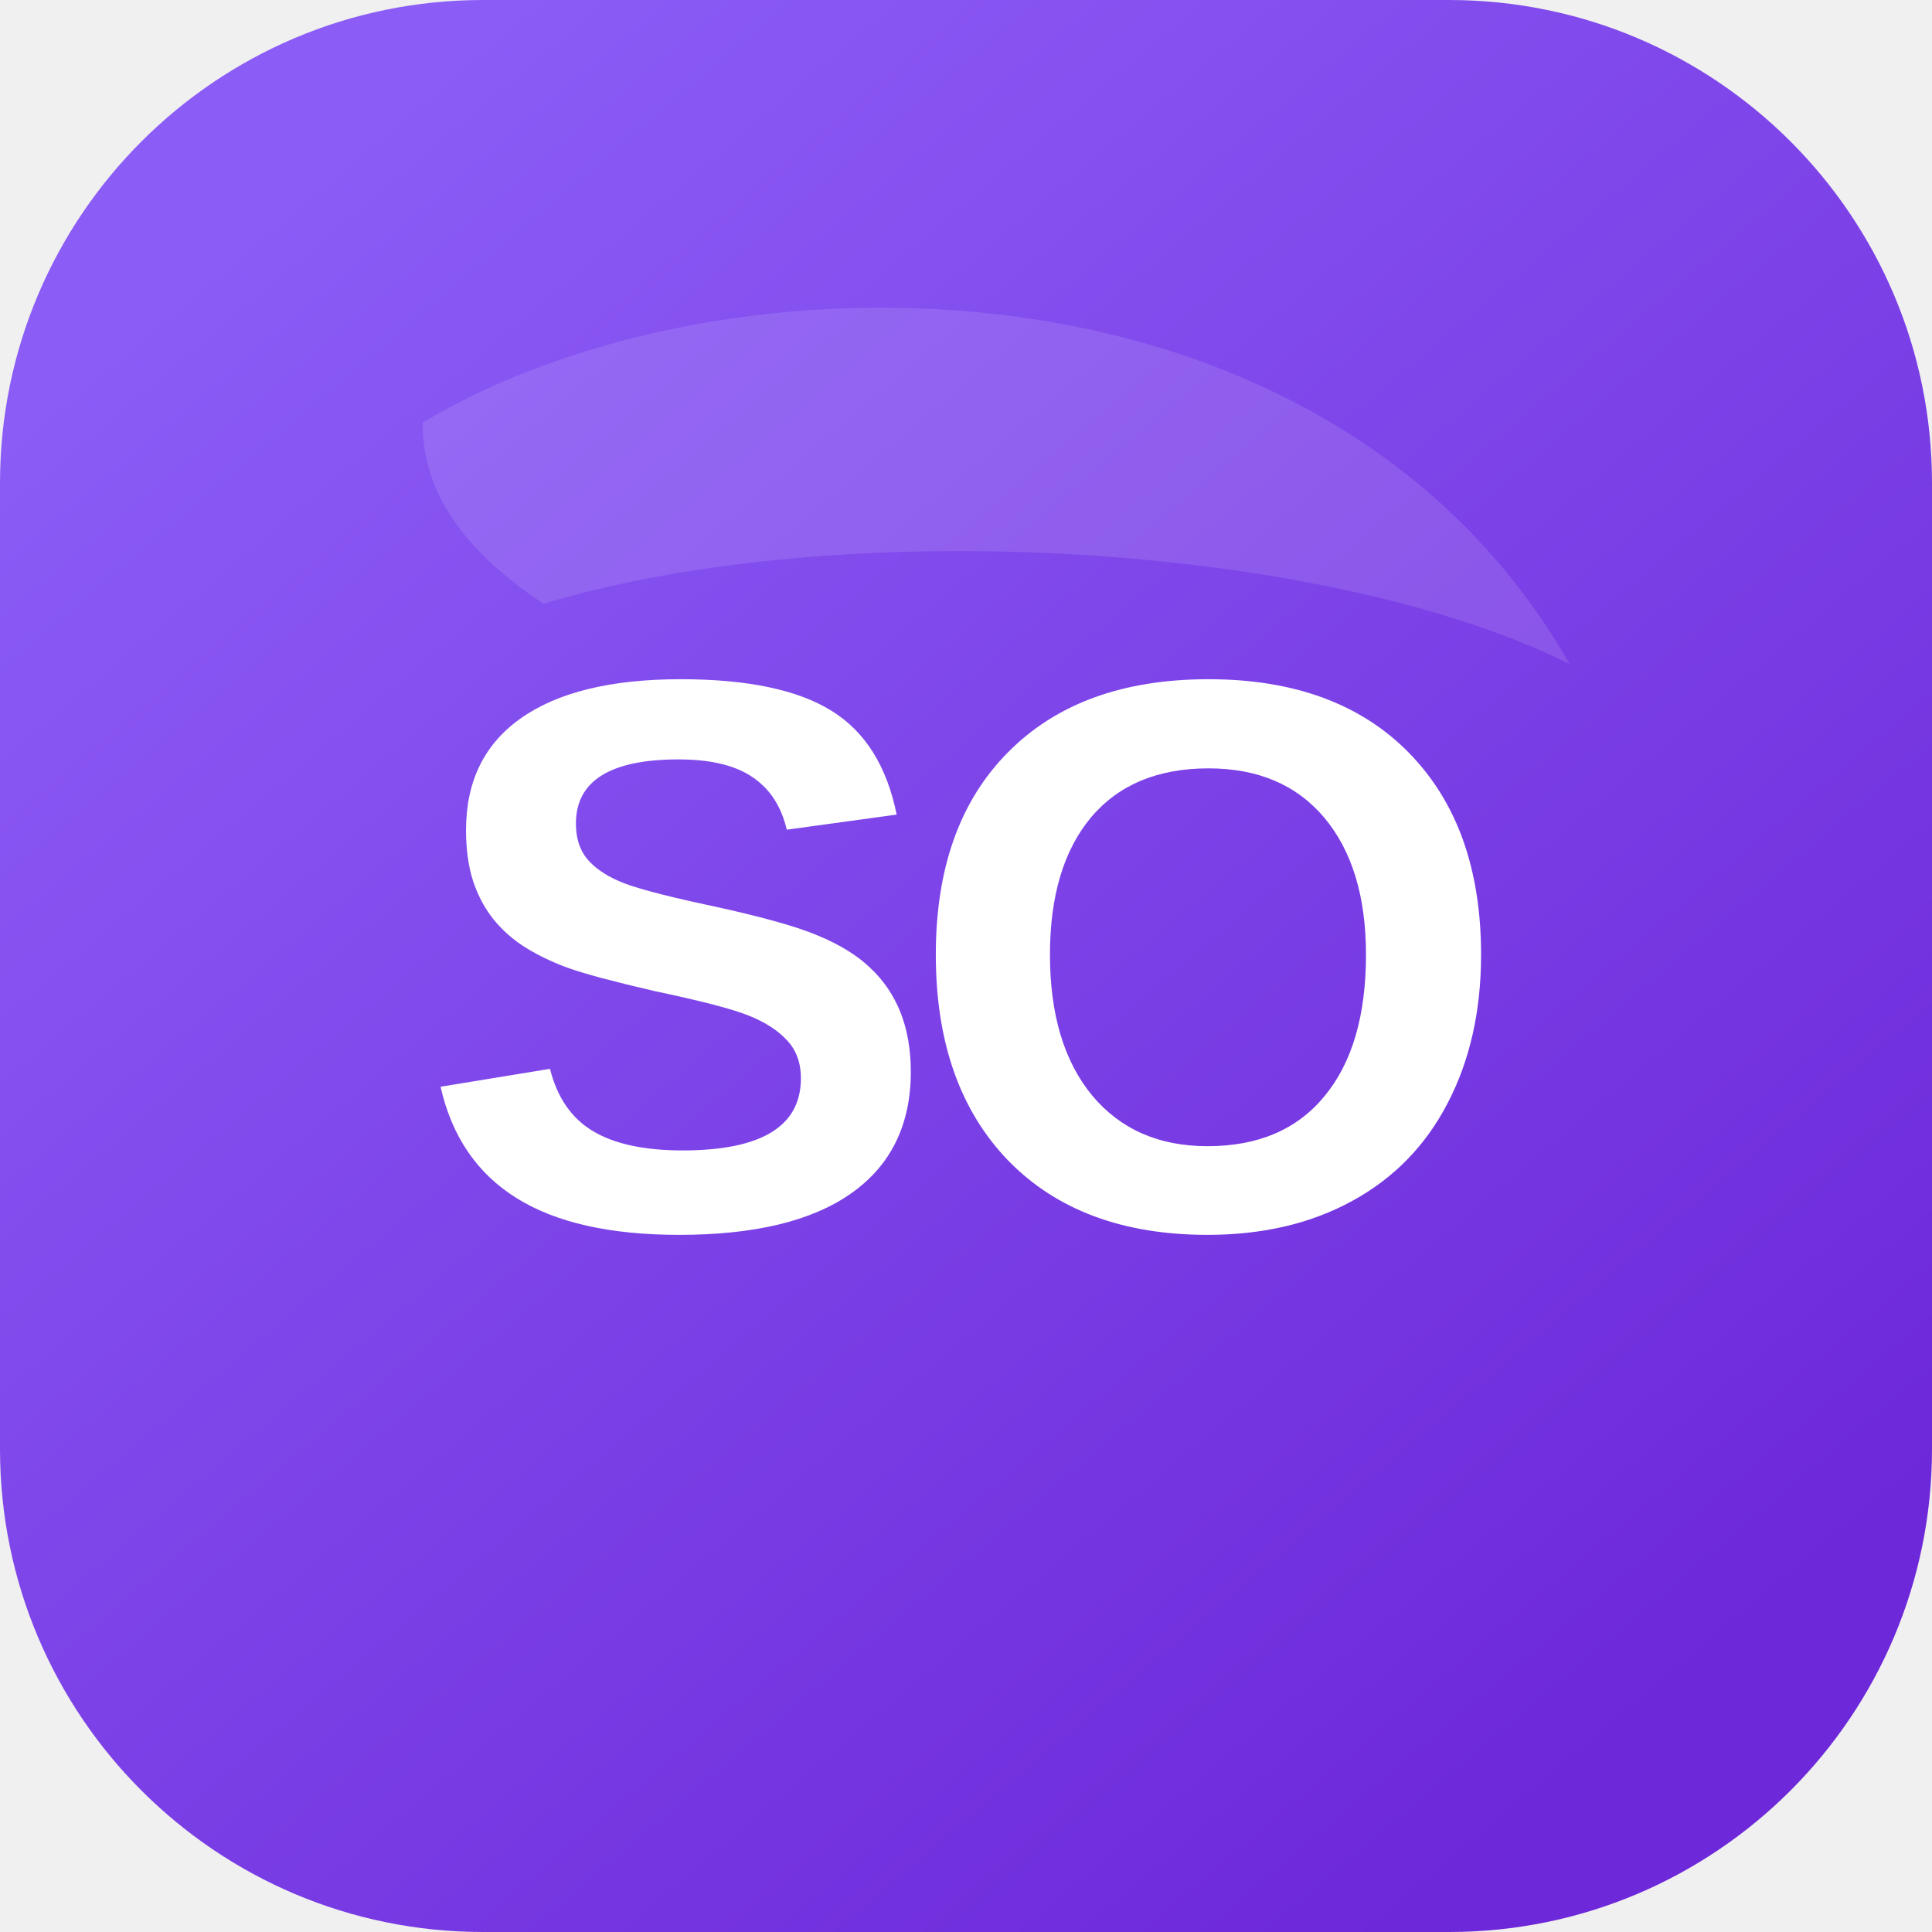
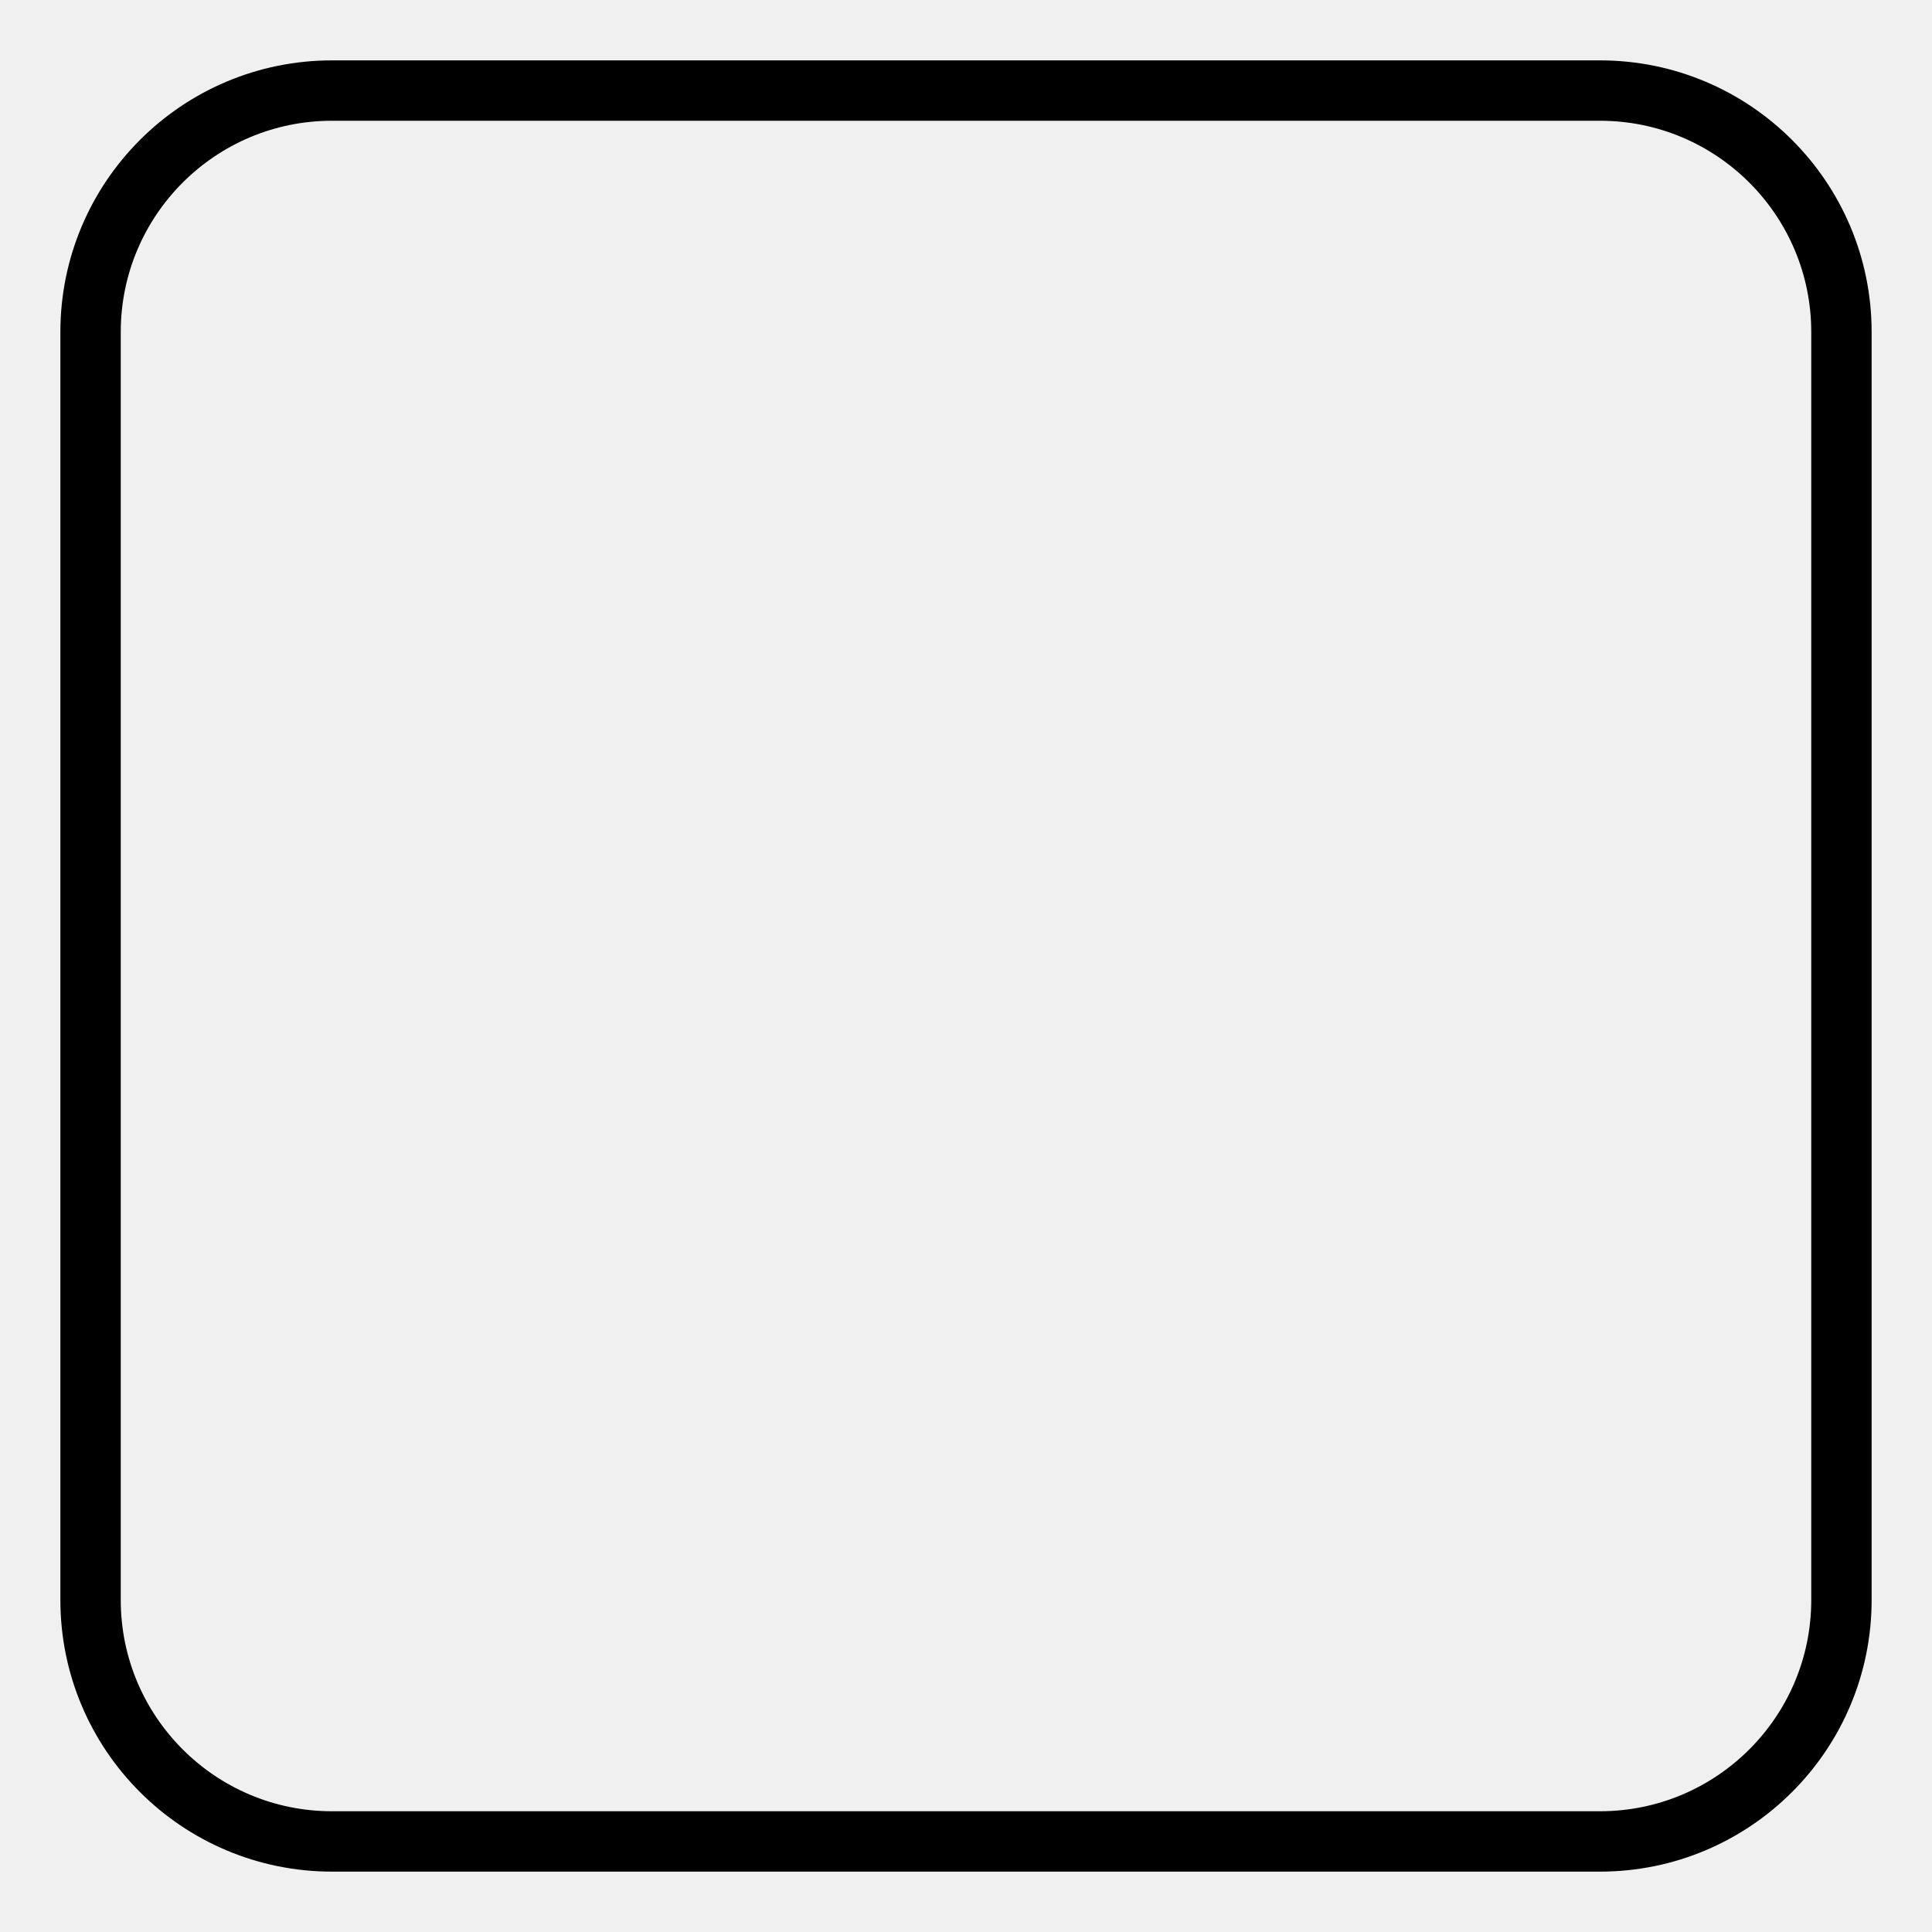
<svg xmlns="http://www.w3.org/2000/svg" width="64" height="64" viewBox="0 0 64 64" fill="none">
  <defs>
    <linearGradient id="sqlos-icon-gradient" x1="10" y1="6" x2="54" y2="58" gradientUnits="userSpaceOnUse">
-       <stop stop-color="#8B5CF6" />
-       <stop offset="1" stop-color="#6D28D9" />
+       <stop stop-color="oklch(0.88 0.2 146)" />
+       <stop offset="0.54" stop-color="oklch(0.82 0.17 200)" />
+       <stop offset="1" stop-color="oklch(0.72 0.2 24)" />
    </linearGradient>
+     <filter id="sqlos-icon-glow" x="-40%" y="-40%" width="180%" height="180%">
+       <feGaussianBlur stdDeviation="2.5" result="blur" />
+       <feMerge>
+         <feMergeNode in="blur" />
+         <feMergeNode in="SourceGraphic" />
+       </feMerge>
+     </filter>
  </defs>
-   <rect width="64" height="64" rx="16" fill="url(#sqlos-icon-gradient)" />
-   <path d="M14 14C24 8 44 8 52 22C44 18 28 17 18 20C15 18 14 16 14 14Z" fill="#FFFFFF" fill-opacity="0.12" />
-   <text x="50%" y="52%" fill="#FFFFFF" font-family="Manrope, 'Helvetica Neue', Arial, sans-serif" font-size="26" font-weight="800" letter-spacing="-1.25" text-anchor="middle" dominant-baseline="middle">
-     SO
-   </text>
+   <rect width="64" height="64" rx="10" fill="oklch(0.08 0.026 248)" />
+   <rect x="3" y="3" width="58" height="58" rx="8" stroke="url(#sqlos-icon-gradient)" stroke-width="2" />
+   <path d="M20 15H44C46.761 15 49 17.239 49 20V44C49 46.761 46.761 49 44 49H20C17.239 49 15 46.761 15 44V20C15 17.239 17.239 15 20 15Z" fill="oklch(0.16 0.04 238 / 0.86)" stroke="oklch(0.82 0.17 200)" stroke-width="2" filter="url(#sqlos-icon-glow)" />
+   <path d="M23 25H41M23 32H37M23 39H42" stroke="oklch(0.88 0.2 146)" stroke-width="3" stroke-linecap="round" />
+   <path d="M18 18L46 46" stroke="oklch(0.72 0.2 24 / 0.55)" stroke-width="1.5" />
</svg>
